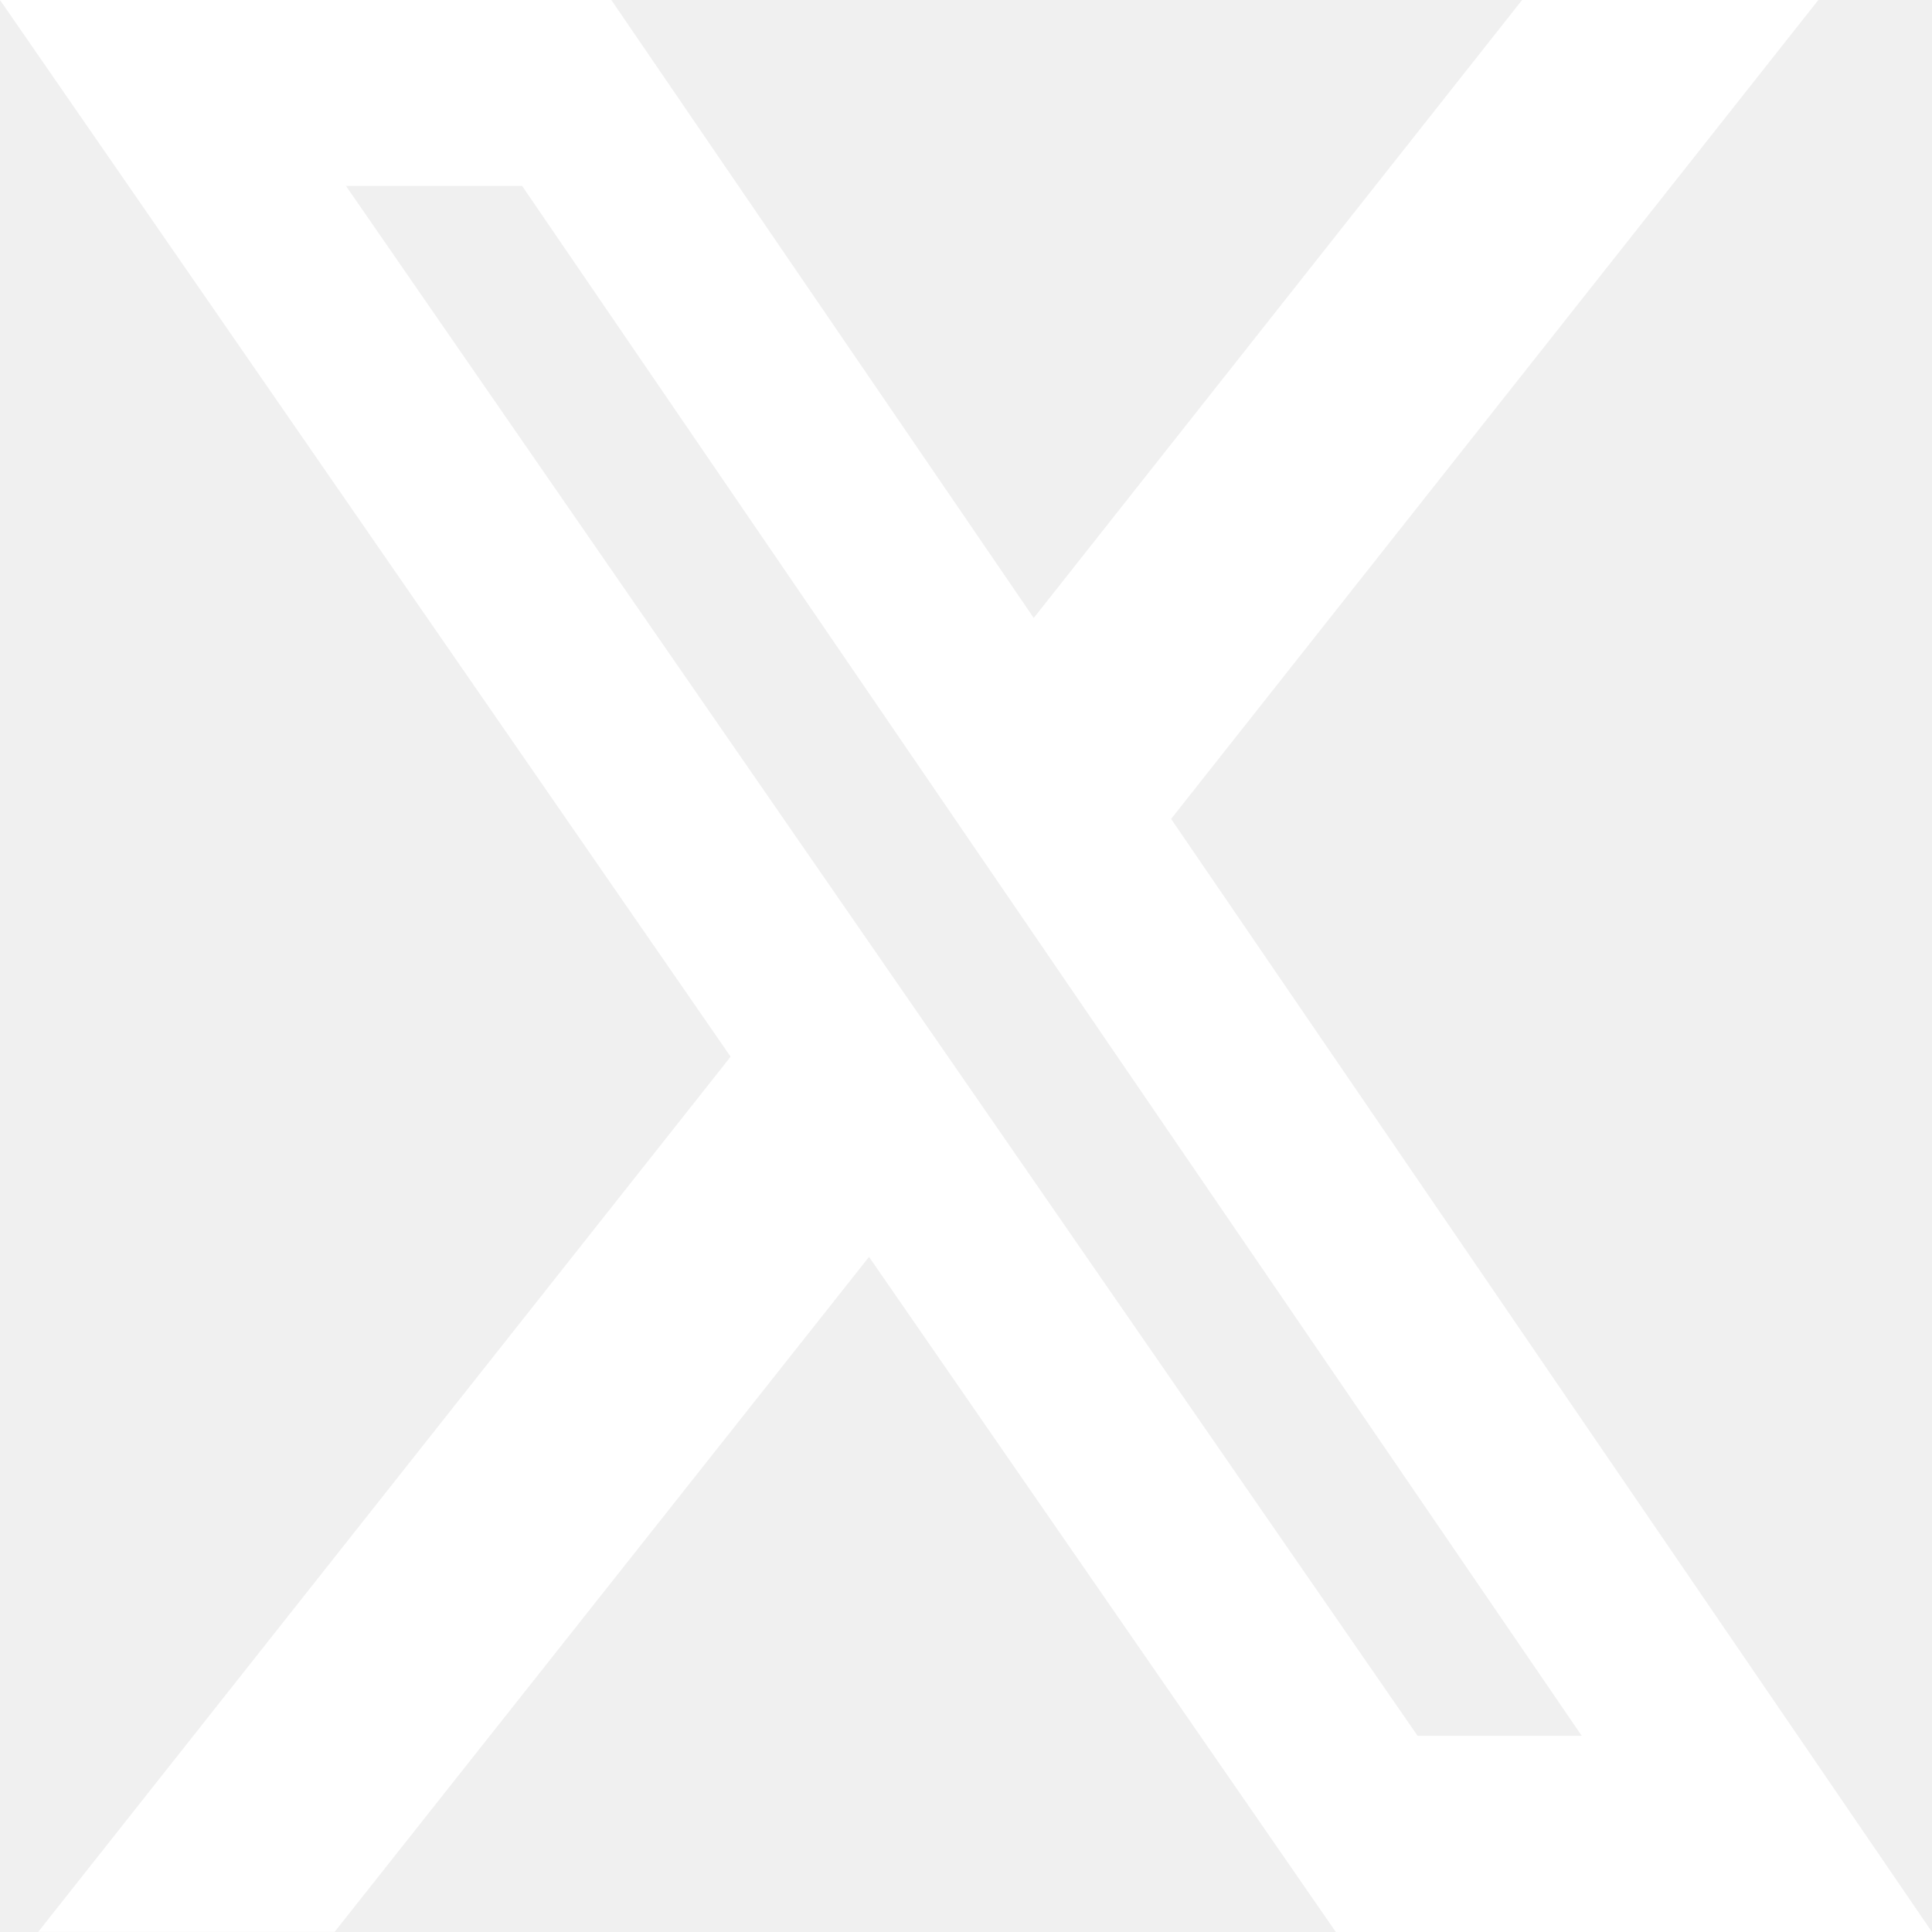
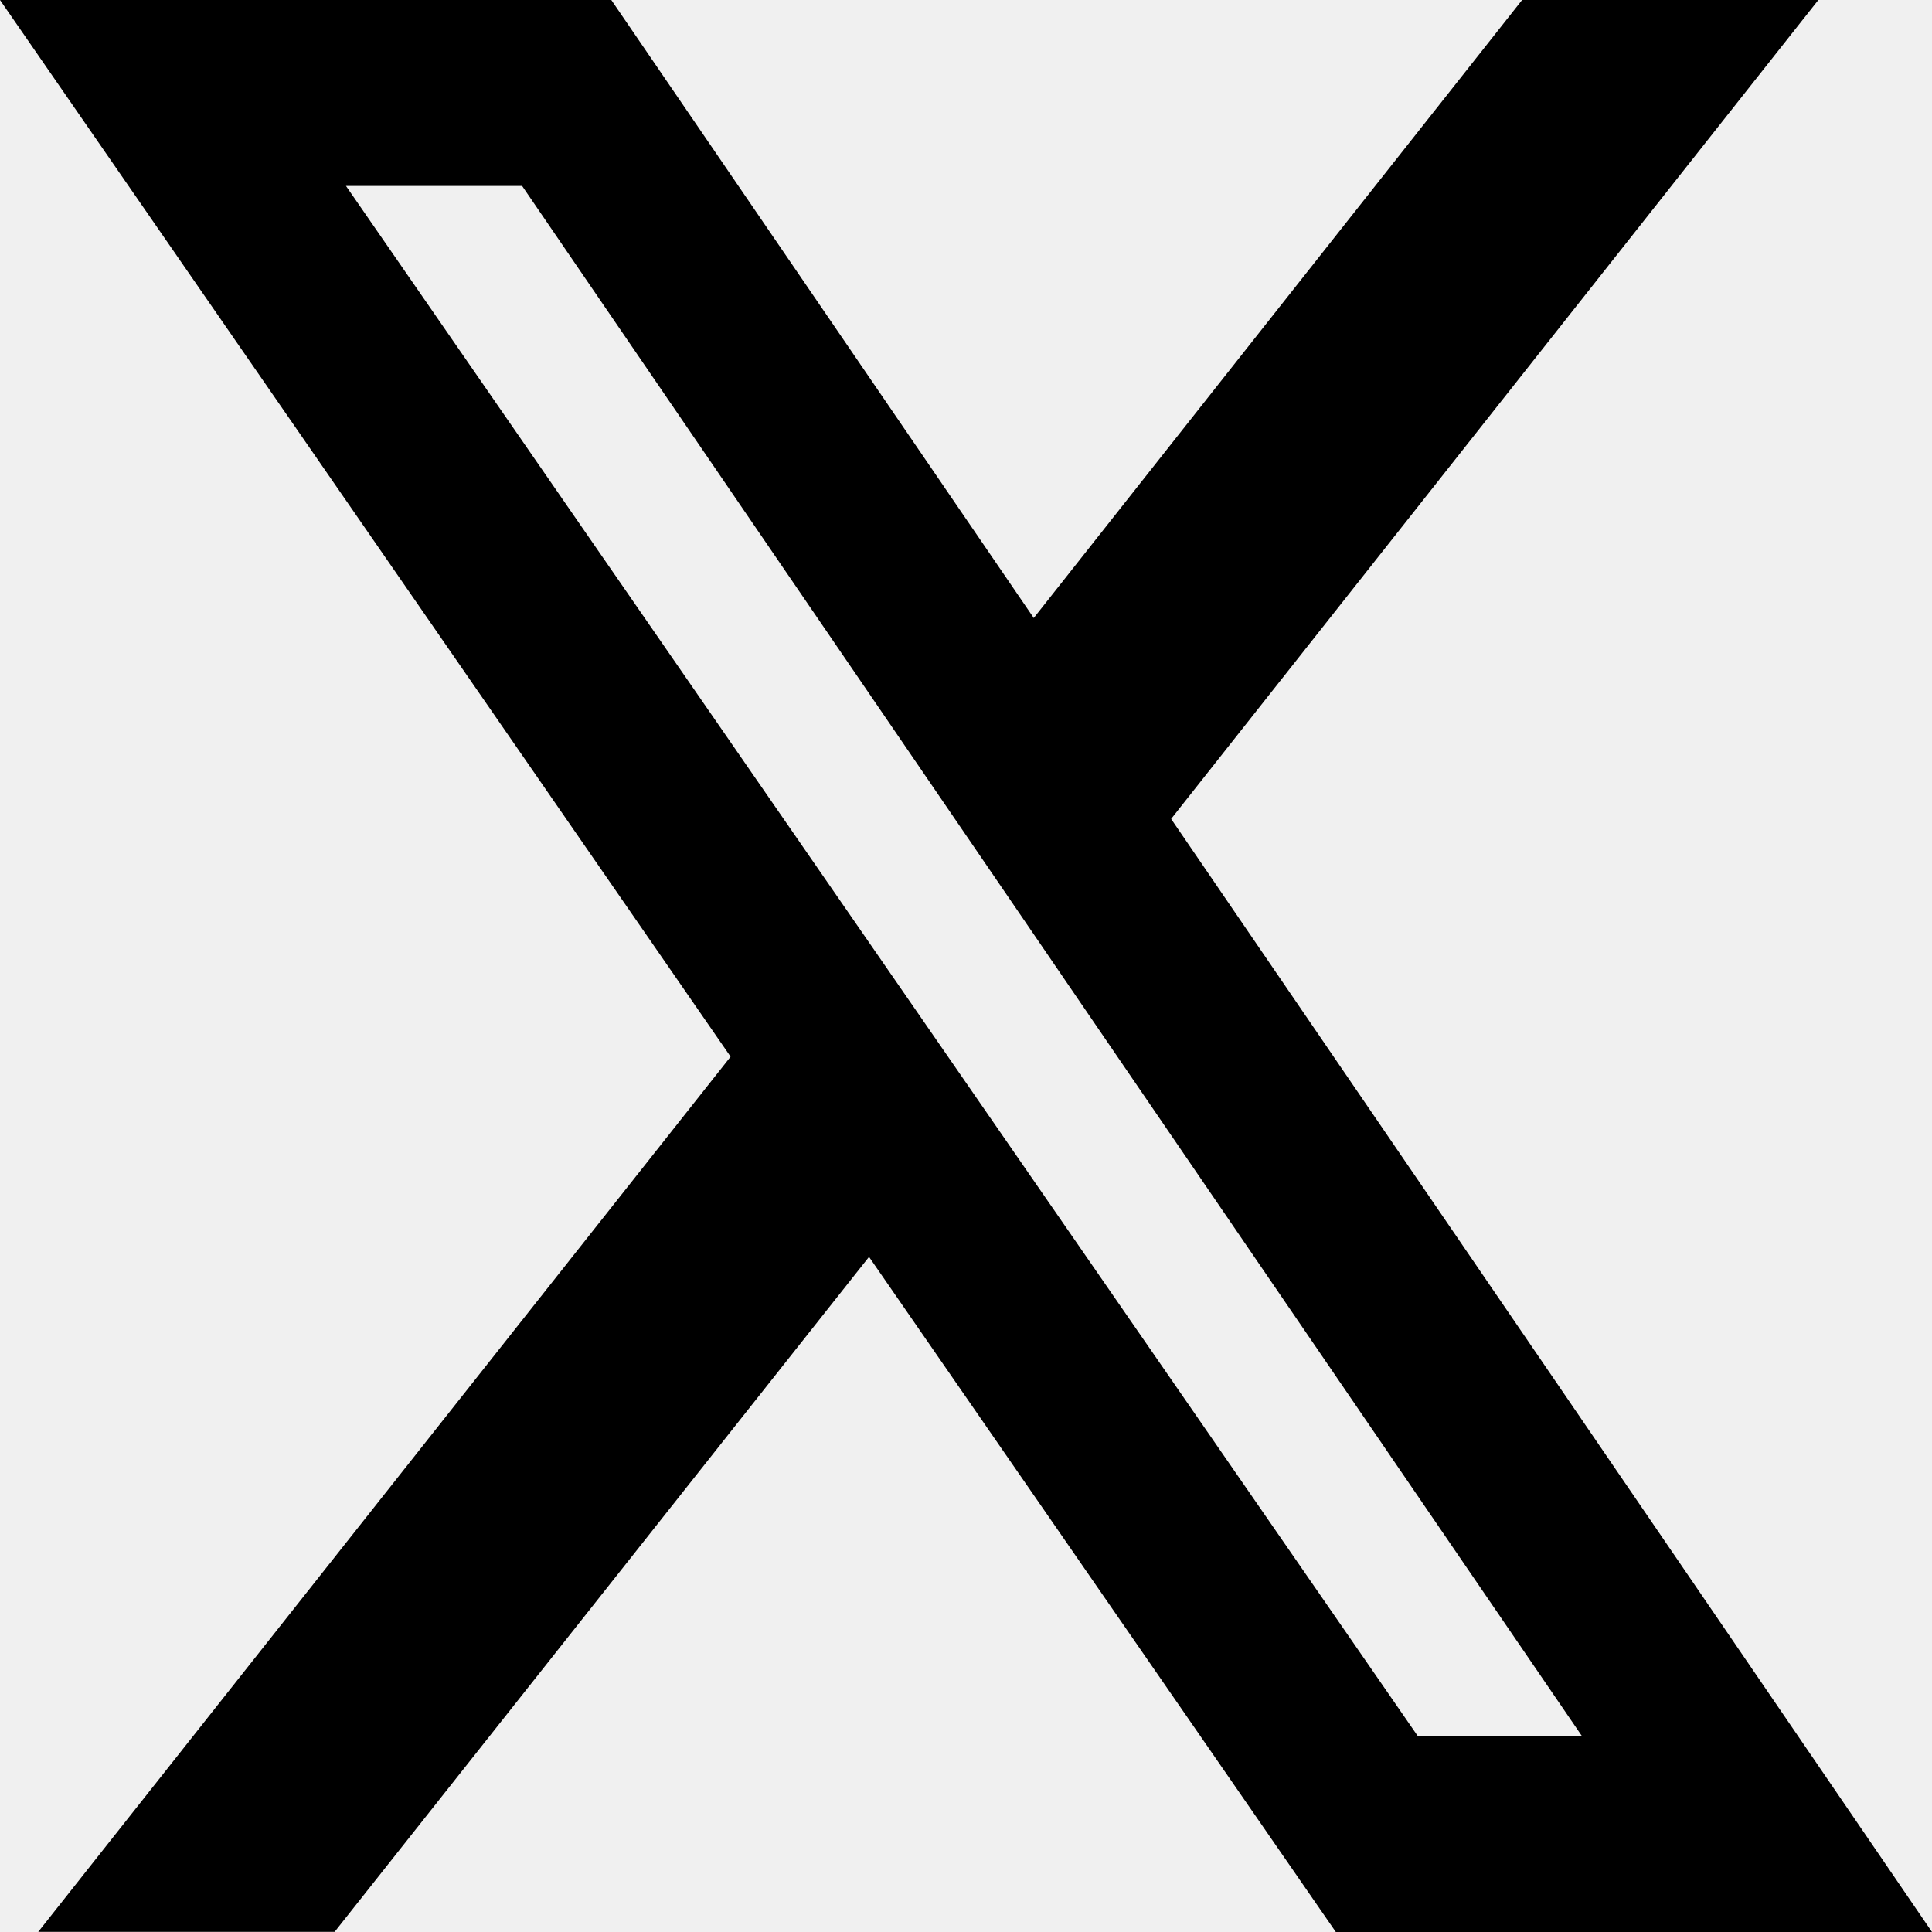
<svg xmlns="http://www.w3.org/2000/svg" width="24" height="24" fill="none">
-   <path d="m10.806 15.6-6.649 8.398H.475l8.61-10.883 1.72 2.485zM12.82 7.704 18.908 0h3.68l-8.063 10.202-1.705-2.498z" fill="#fff" />
-   <path d="M24 24h-7.406L0 0h7.594L24 24zm-6.39-2.437h2.039L6.486 2.31H4.298L17.61 21.563z" fill="#fff" />
+   <path d="m10.806 15.6-6.649 8.398H.475l8.61-10.883 1.72 2.485zM12.82 7.704 18.908 0h3.68l-8.063 10.202-1.705-2.498z" fill="currentColor" />
+   <path d="M24 24h-7.406L0 0h7.594L24 24zm-6.39-2.437h2.039L6.486 2.31H4.298L17.61 21.563z" fill="currentColor" />
</svg>
